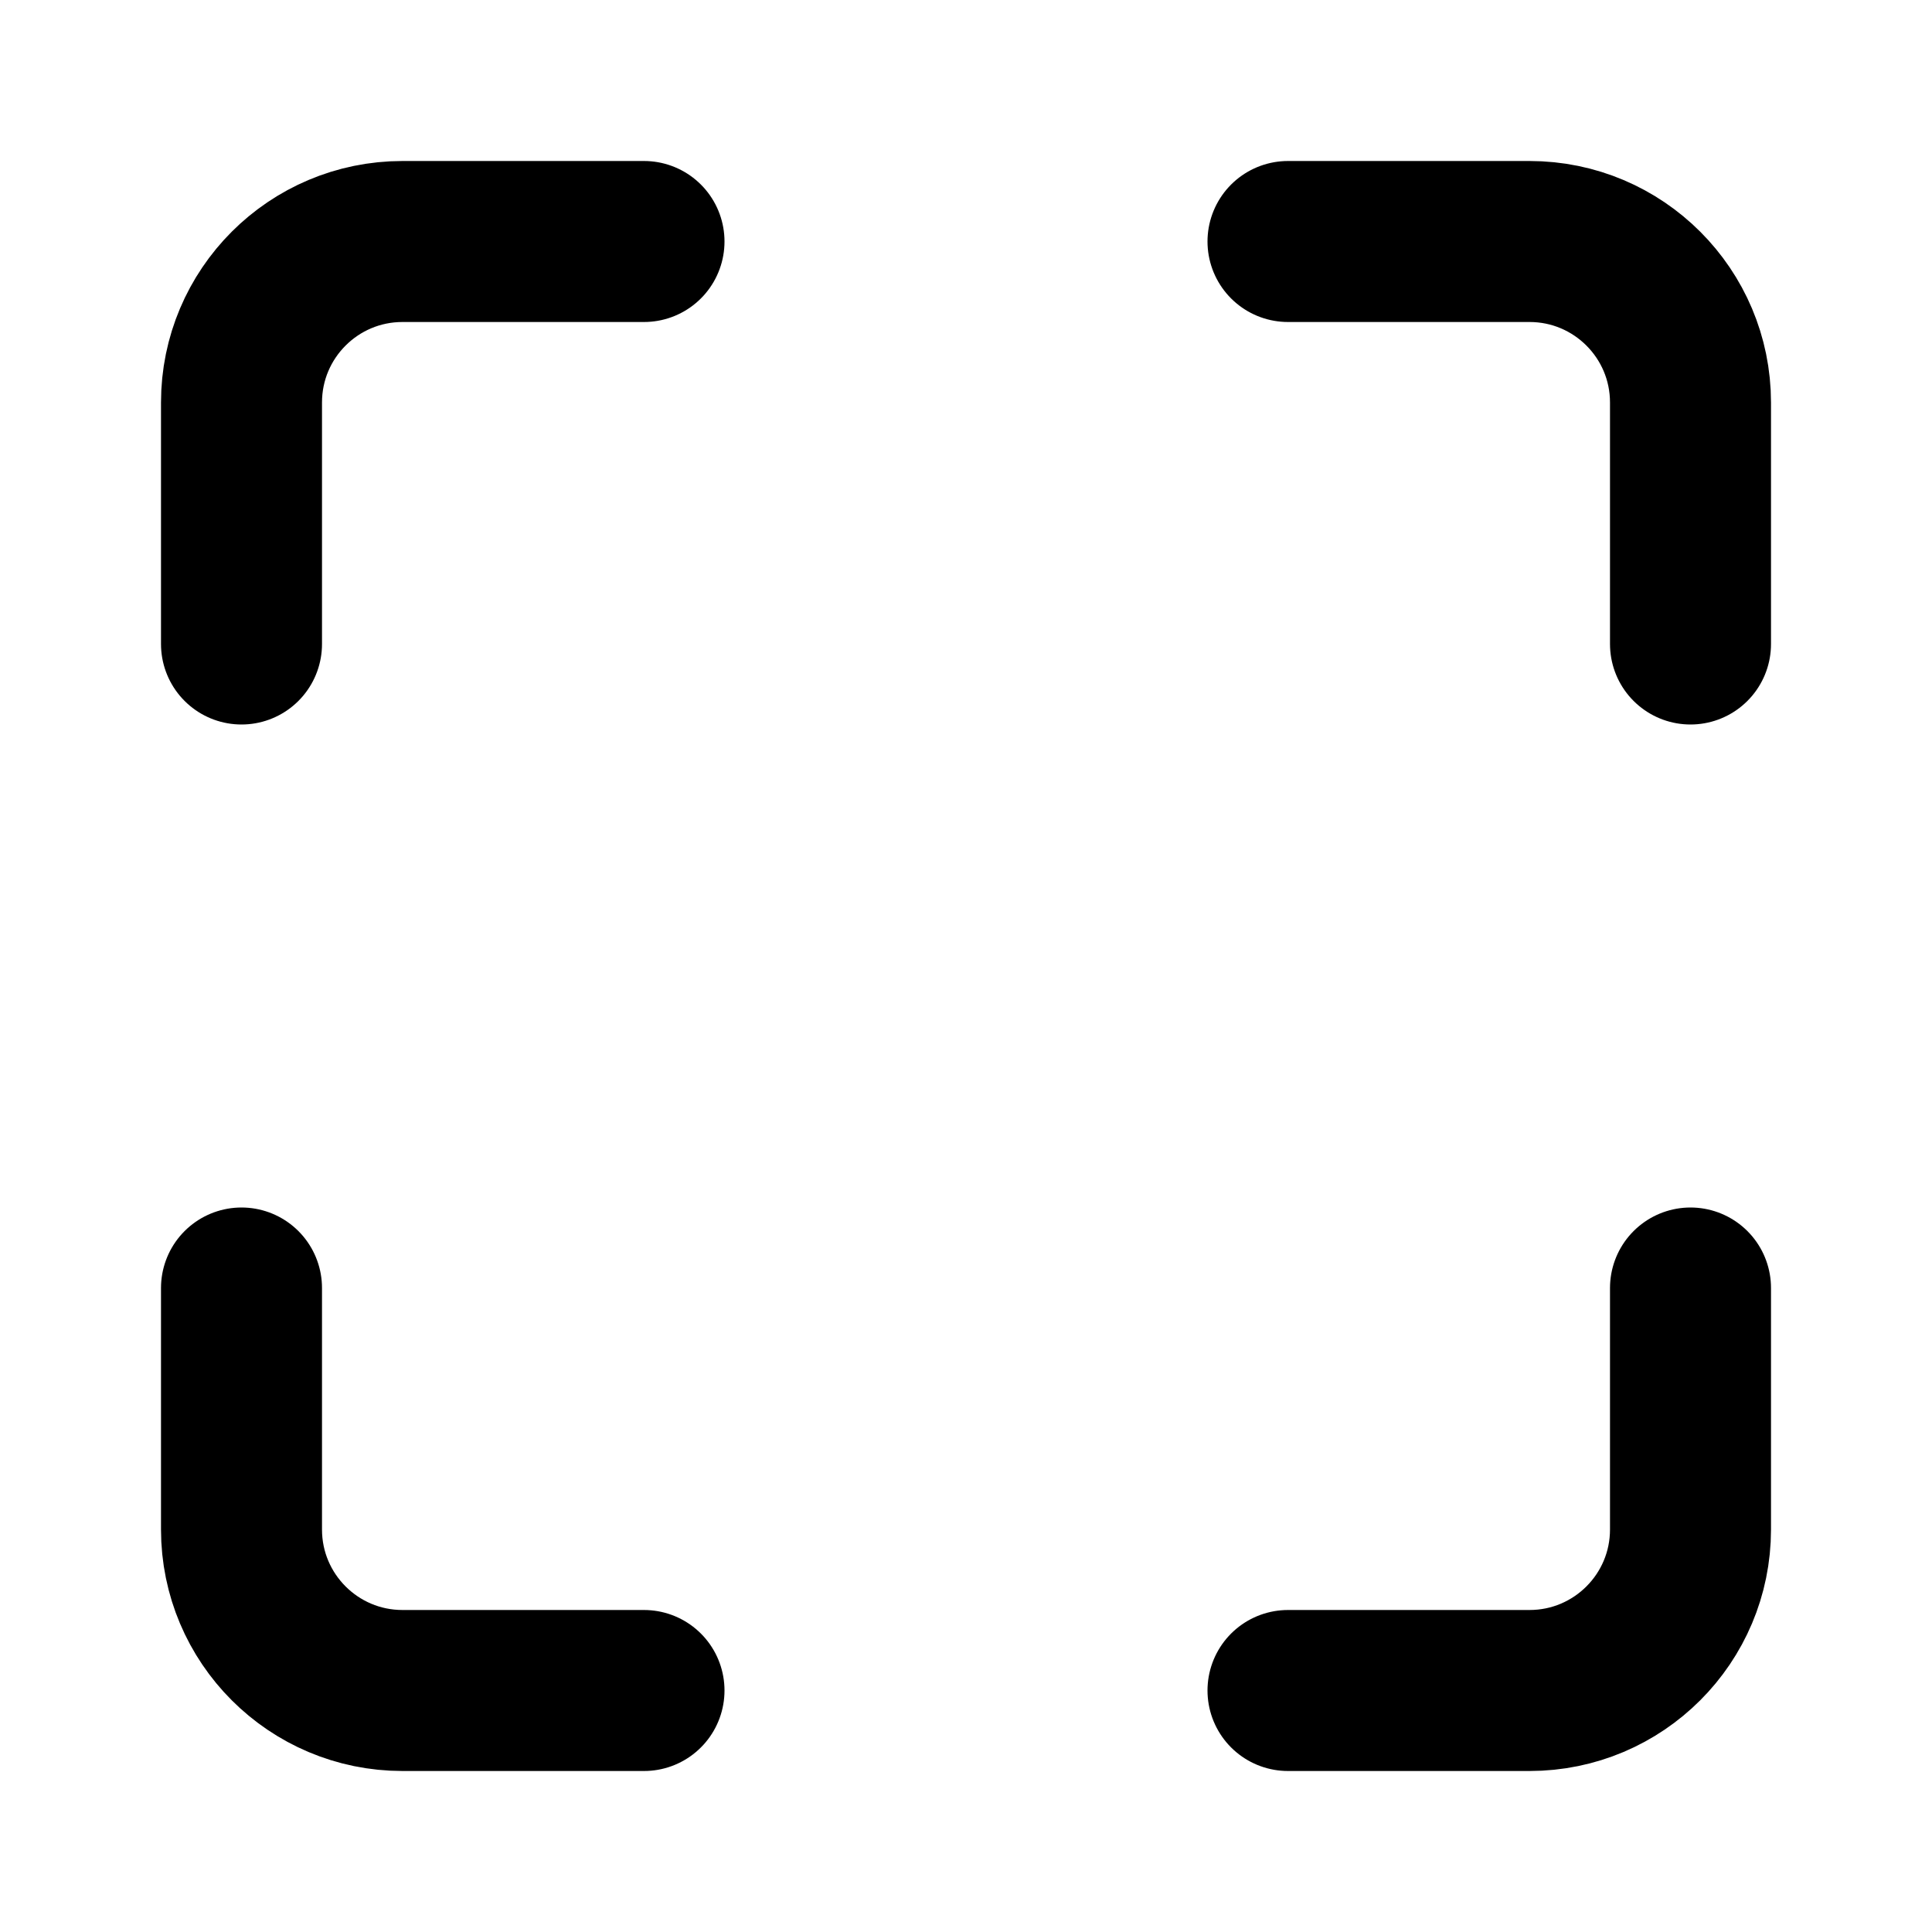
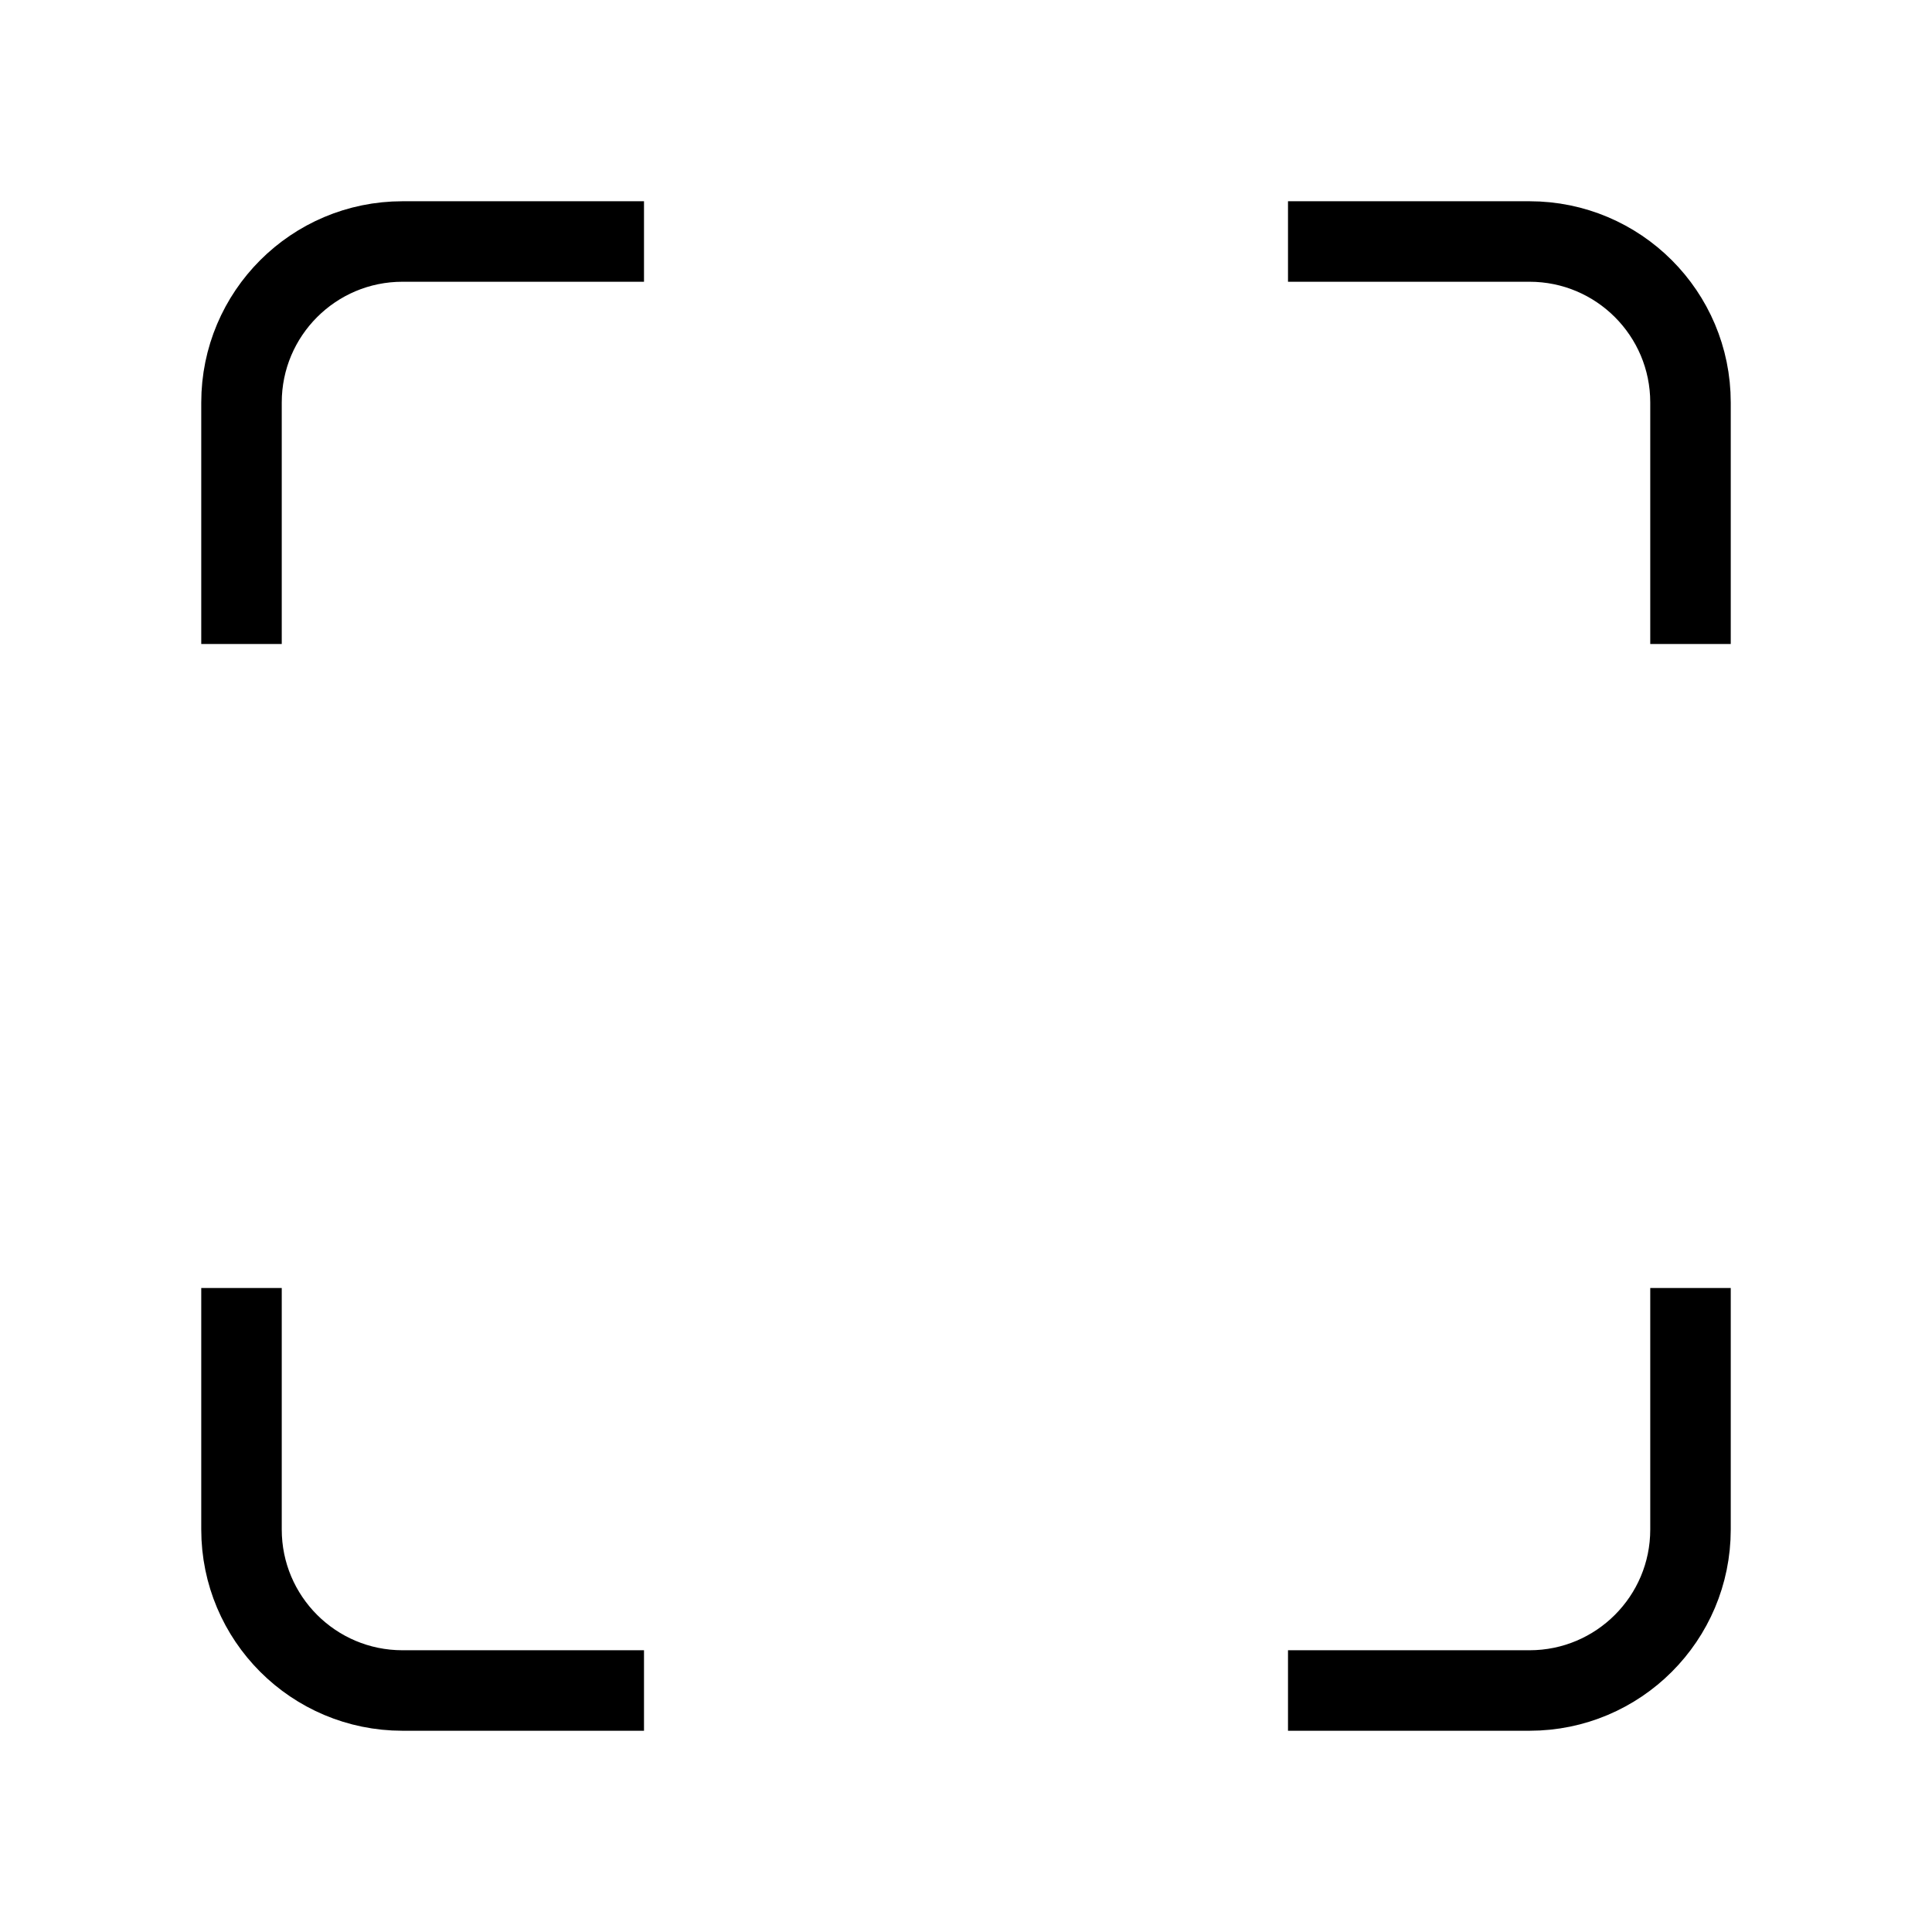
- <svg xmlns="http://www.w3.org/2000/svg" width="24" height="24" viewBox="0 0 24 24" fill="none" stroke="currentColor" stroke-width="2" stroke-linecap="round" stroke-linejoin="round" class="feather feather-maximize">
+ <svg xmlns="http://www.w3.org/2000/svg" width="24" height="24" viewBox="0 0 24 24" fill="none" stroke="currentColor" strokeWidth="2" strokeLinecap="round" strokeLinejoin="round" className="feather feather-maximize">
  <path d="M8 3H5a2 2 0 0 0-2 2v3m18 0V5a2 2 0 0 0-2-2h-3m0 18h3a2 2 0 0 0 2-2v-3M3 16v3a2 2 0 0 0 2 2h3" />
</svg>
